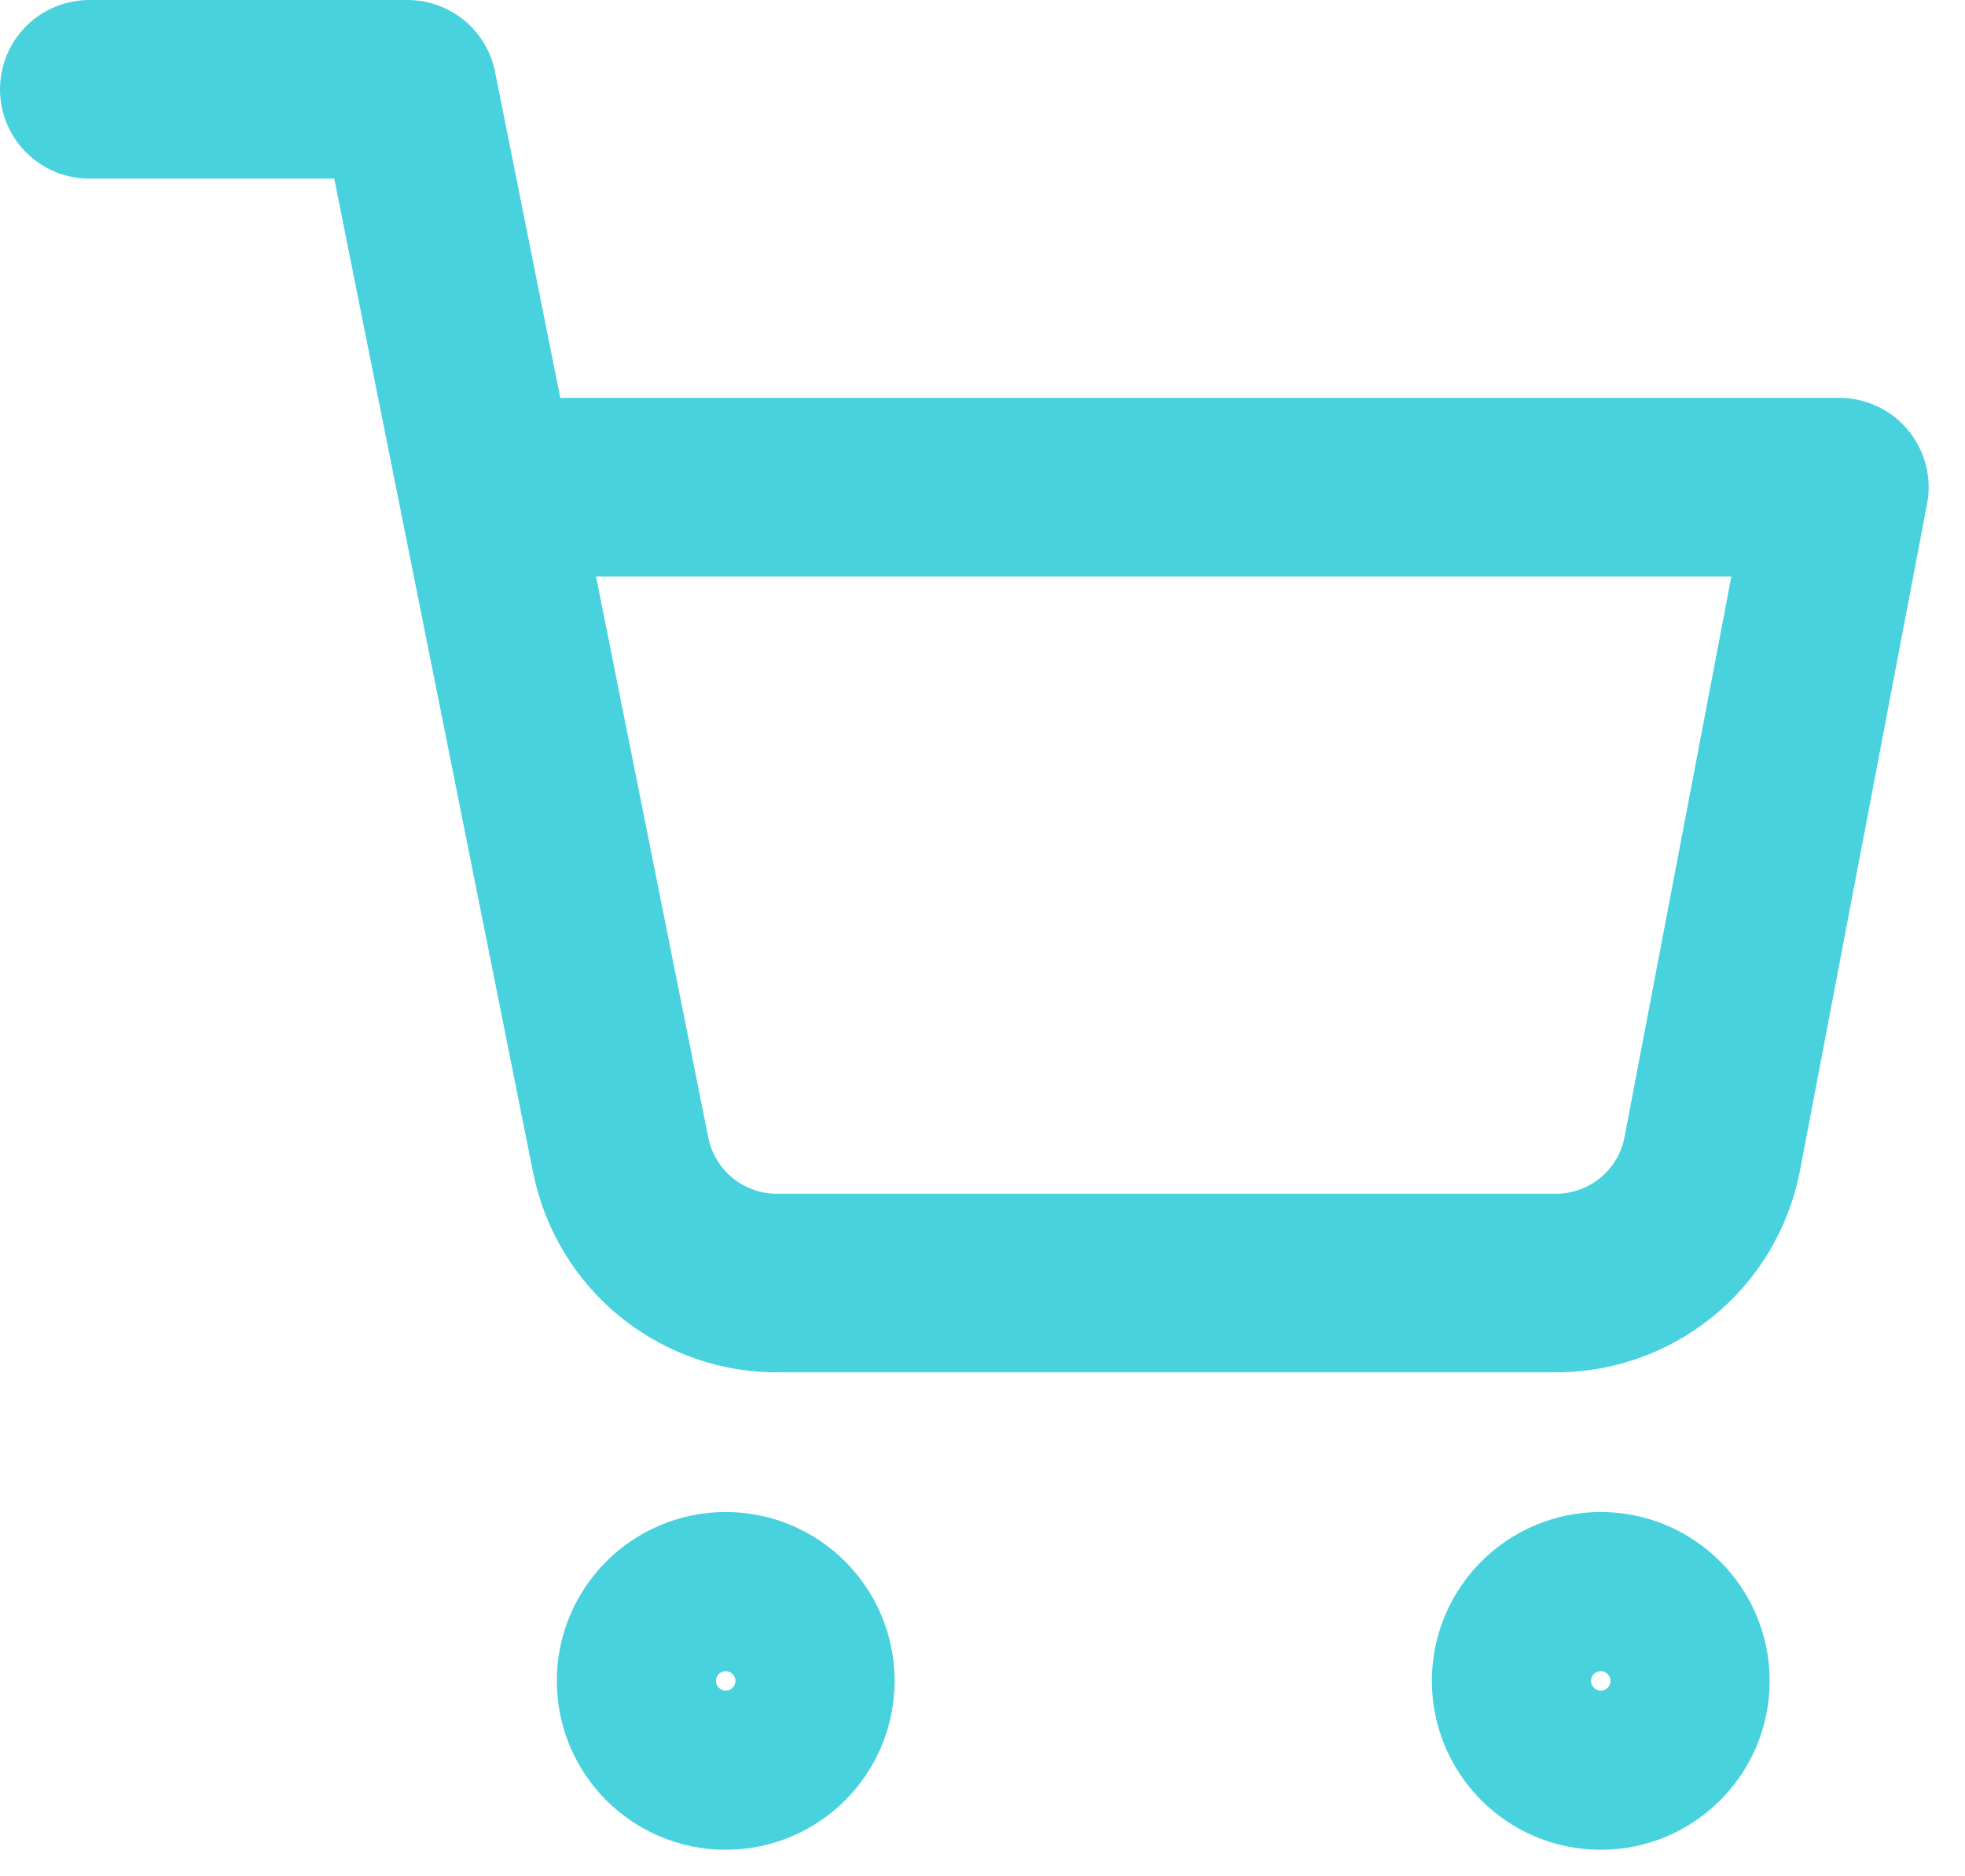
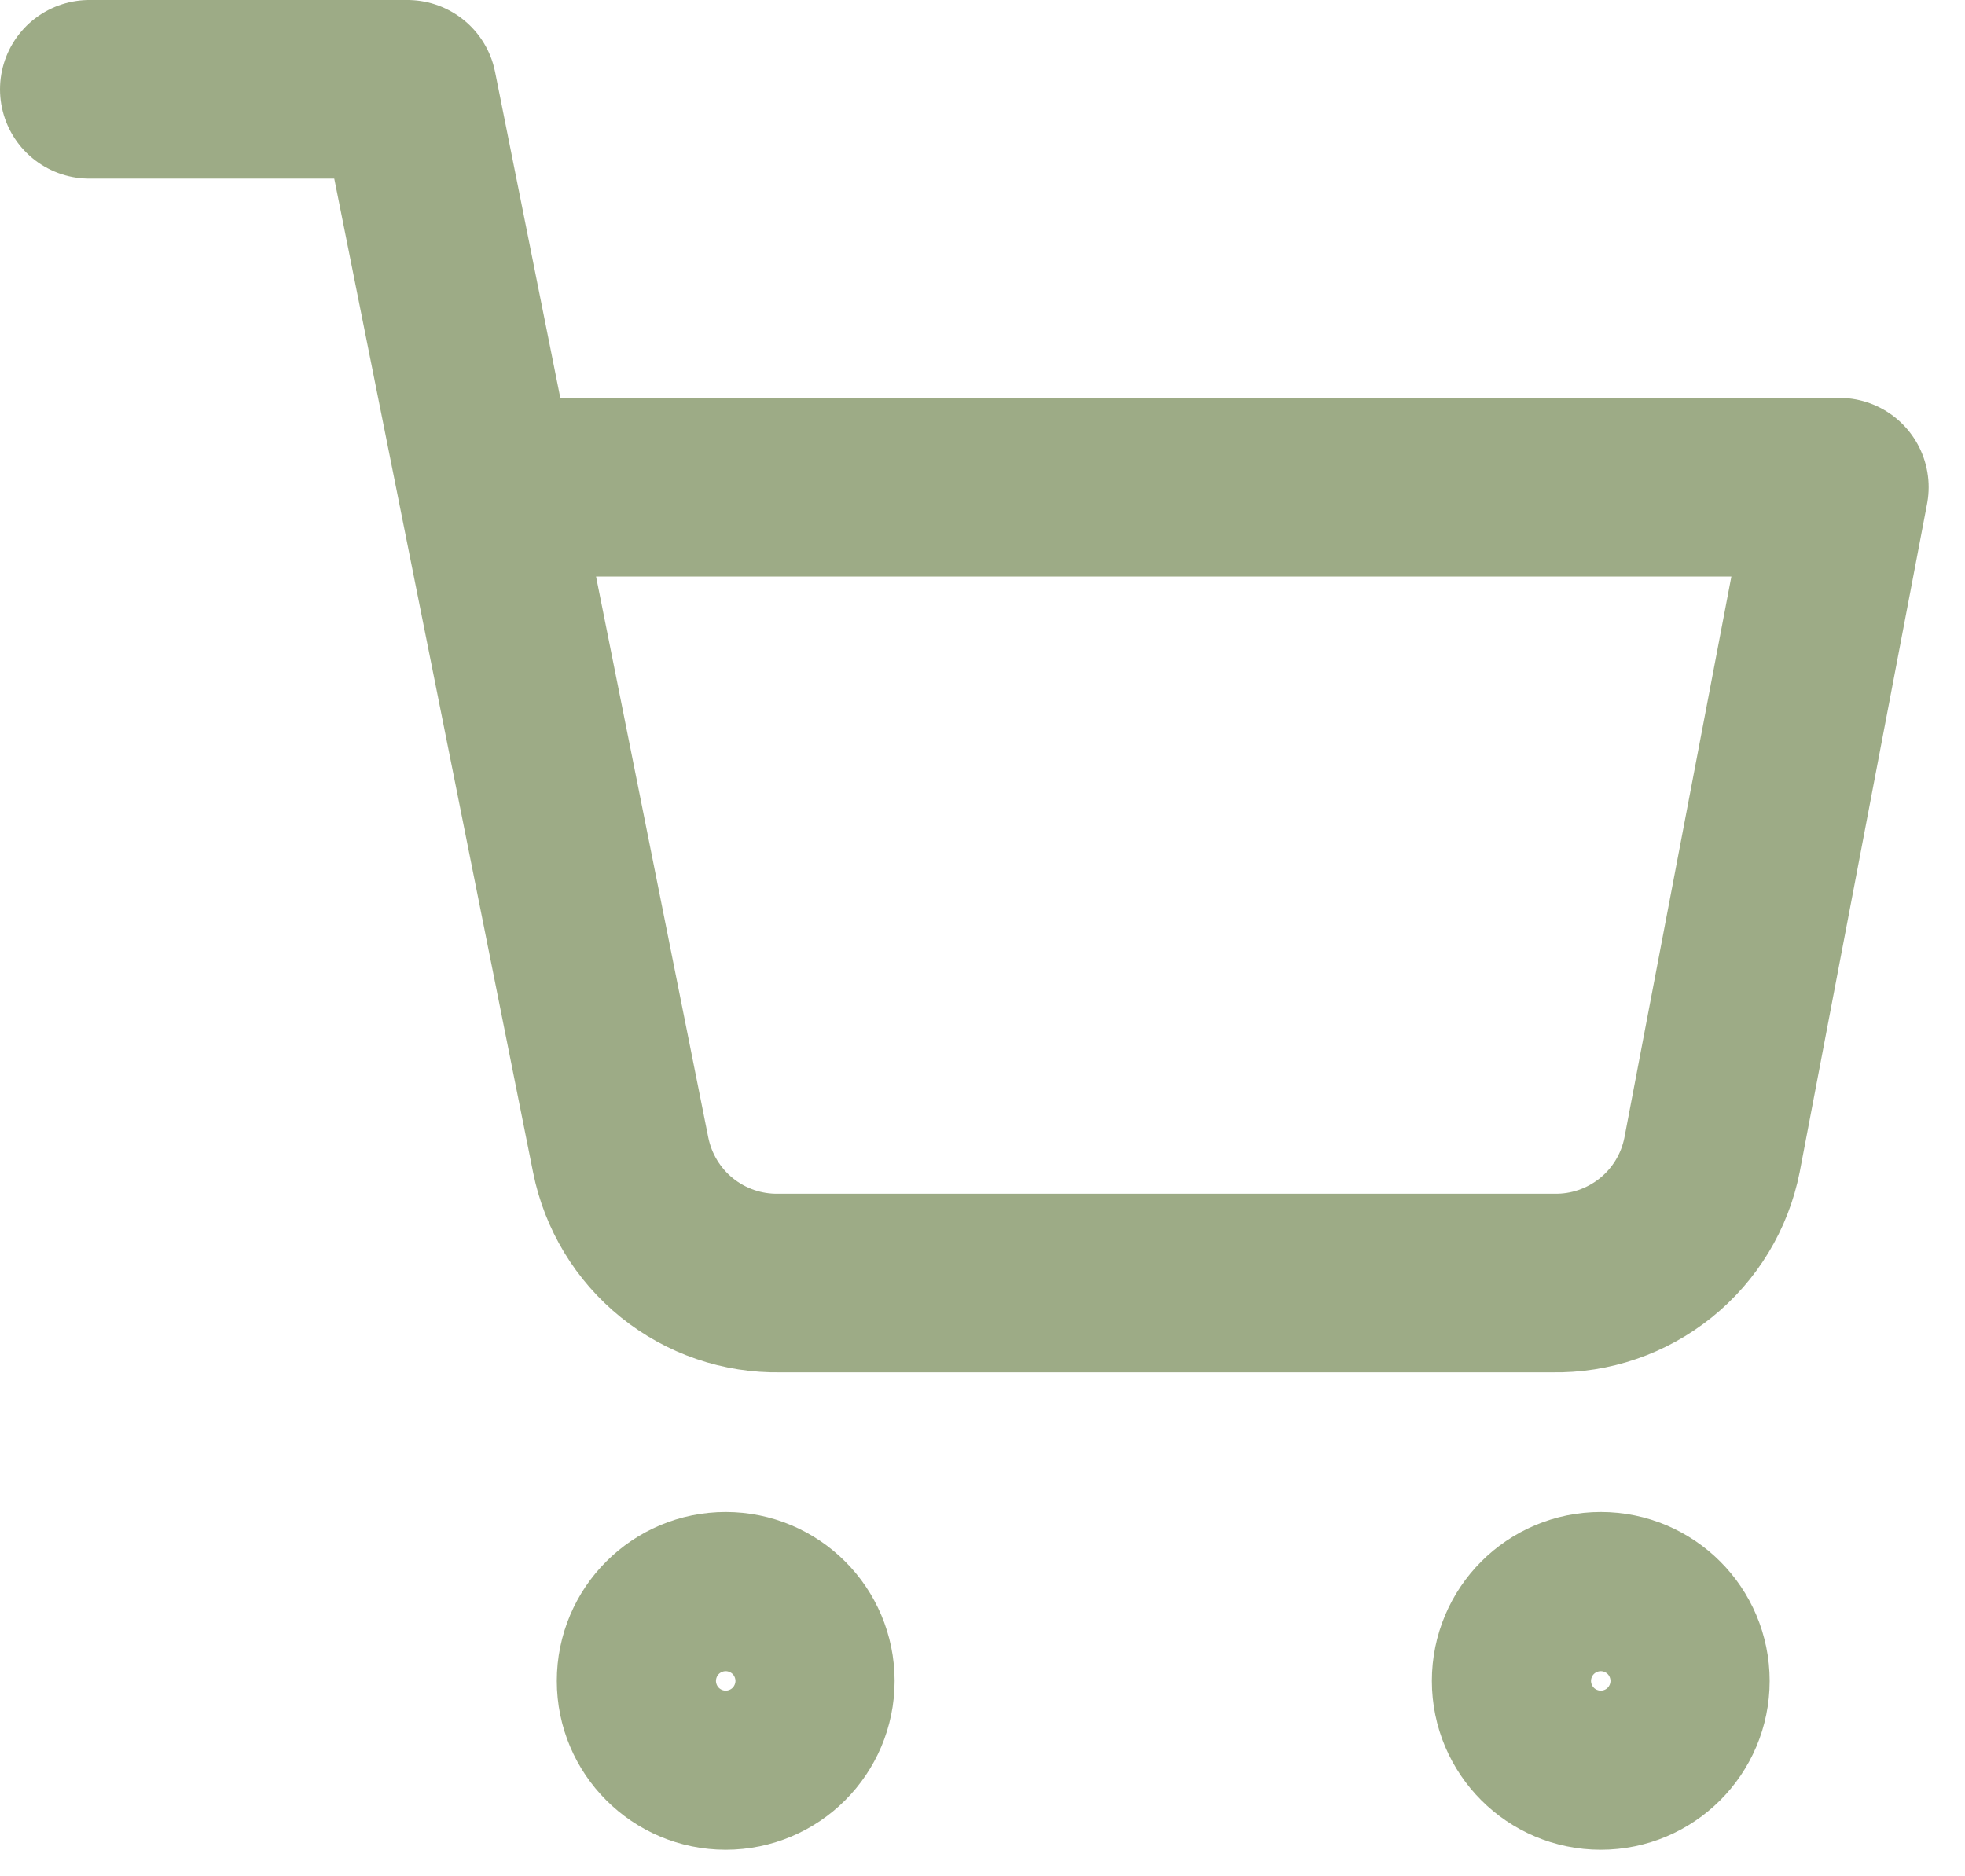
<svg xmlns="http://www.w3.org/2000/svg" width="22" height="21" viewBox="0 0 22 21" fill="none">
  <g opacity="0.8">
-     <path d="M8.125 19.712C8.617 19.712 9.016 19.313 9.016 18.821C9.016 18.329 8.617 17.93 8.125 17.93C7.633 17.93 7.234 18.329 7.234 18.821C7.234 19.313 7.633 19.712 8.125 19.712Z" stroke="#1AC7D6" stroke-width="2" stroke-linecap="round" stroke-linejoin="round" />
-     <path d="M17.922 19.712C18.414 19.712 18.813 19.313 18.813 18.821C18.813 18.329 18.414 17.93 17.922 17.93C17.43 17.93 17.031 18.329 17.031 18.821C17.031 19.313 17.43 19.712 17.922 19.712Z" stroke="#1AC7D6" stroke-width="2" stroke-linecap="round" stroke-linejoin="round" />
-     <path d="M1 1H4.562L6.949 12.931C7.031 13.341 7.254 13.71 7.579 13.972C7.905 14.234 8.312 14.374 8.73 14.366H17.387C17.805 14.374 18.212 14.234 18.538 13.972C18.864 13.71 19.087 13.341 19.168 12.931L20.593 5.455H5.453" stroke="#1AC7D6" stroke-width="2" stroke-linecap="round" stroke-linejoin="round" />
+     <path d="M8.125 19.712C8.617 19.712 9.016 19.313 9.016 18.821C9.016 18.329 8.617 17.93 8.125 17.93C7.633 17.93 7.234 18.329 7.234 18.821C7.234 19.313 7.633 19.712 8.125 19.712Z" stroke="#859668" stroke-width="2" stroke-linecap="round" stroke-linejoin="round" />
+     <path d="M17.922 19.712C18.414 19.712 18.813 19.313 18.813 18.821C18.813 18.329 18.414 17.93 17.922 17.93C17.43 17.93 17.031 18.329 17.031 18.821C17.031 19.313 17.43 19.712 17.922 19.712Z" stroke="#859668" stroke-width="2" stroke-linecap="round" stroke-linejoin="round" />
+     <path d="M1 1H4.562L6.949 12.931C7.031 13.341 7.254 13.71 7.579 13.972C7.905 14.234 8.312 14.374 8.73 14.366H17.387C17.805 14.374 18.212 14.234 18.538 13.972C18.864 13.71 19.087 13.341 19.168 12.931L20.593 5.455H5.453" stroke="#859668" stroke-width="2" stroke-linecap="round" stroke-linejoin="round" />
  </g>
</svg>
